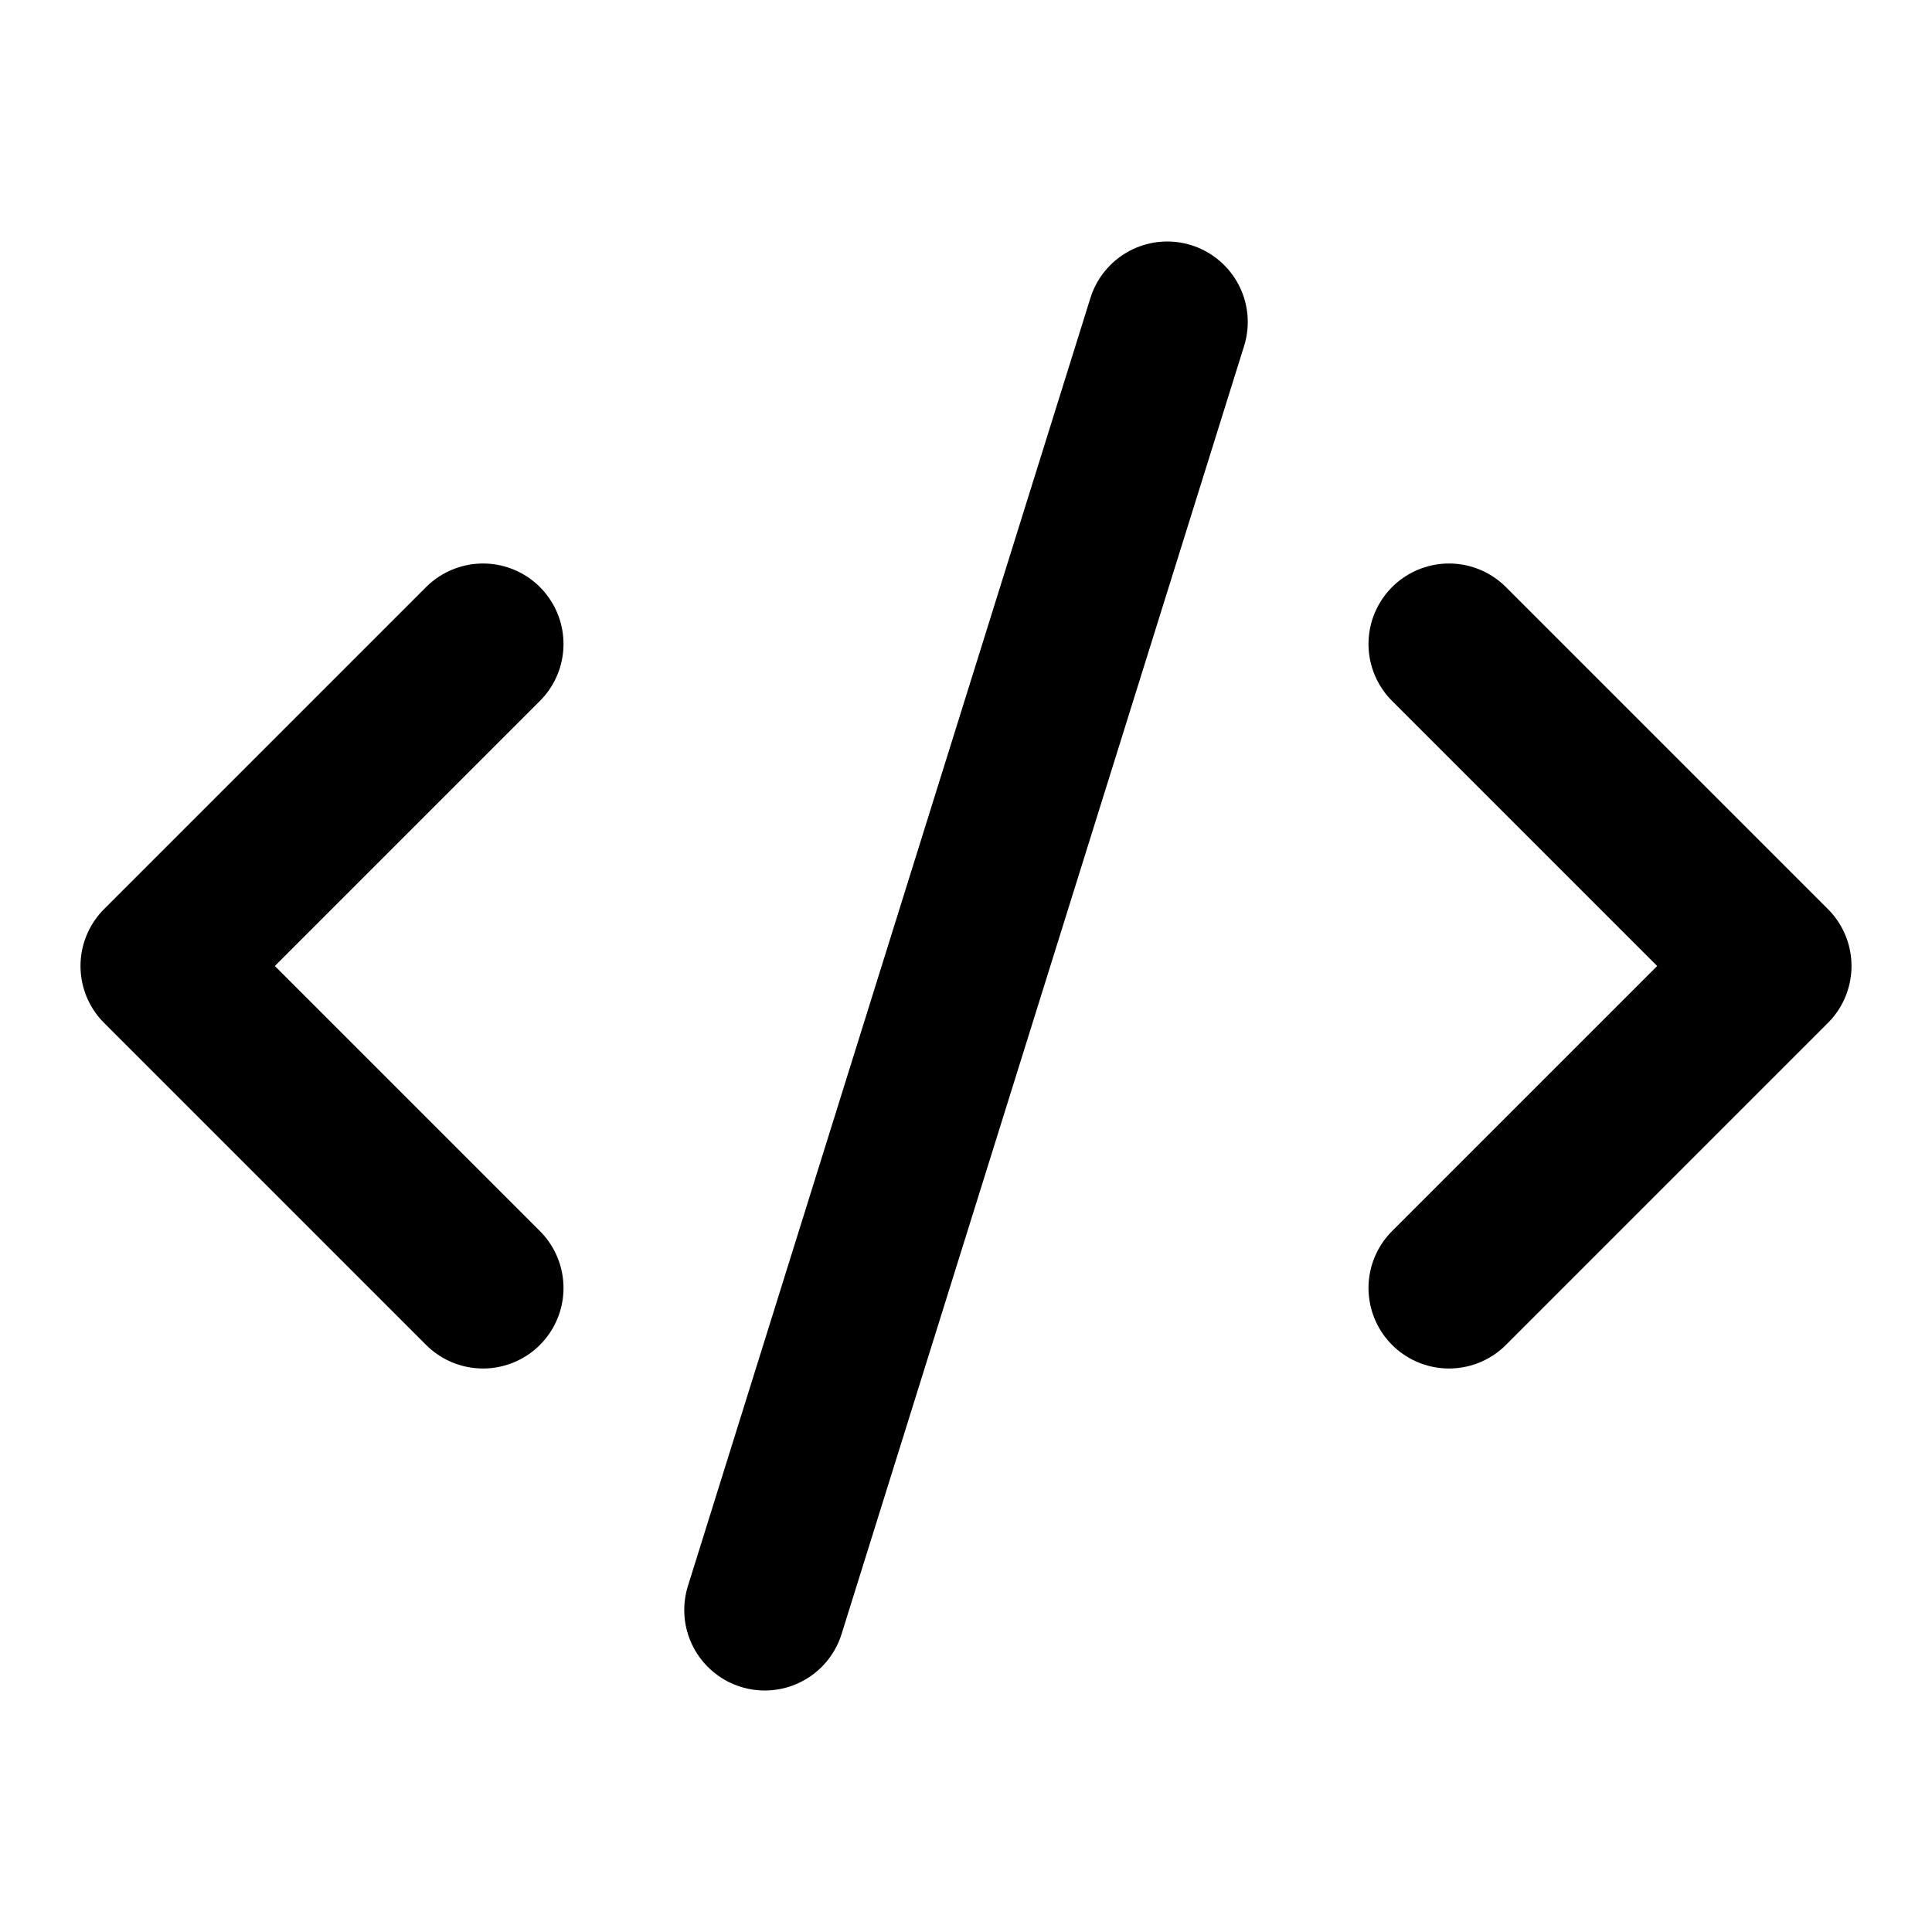
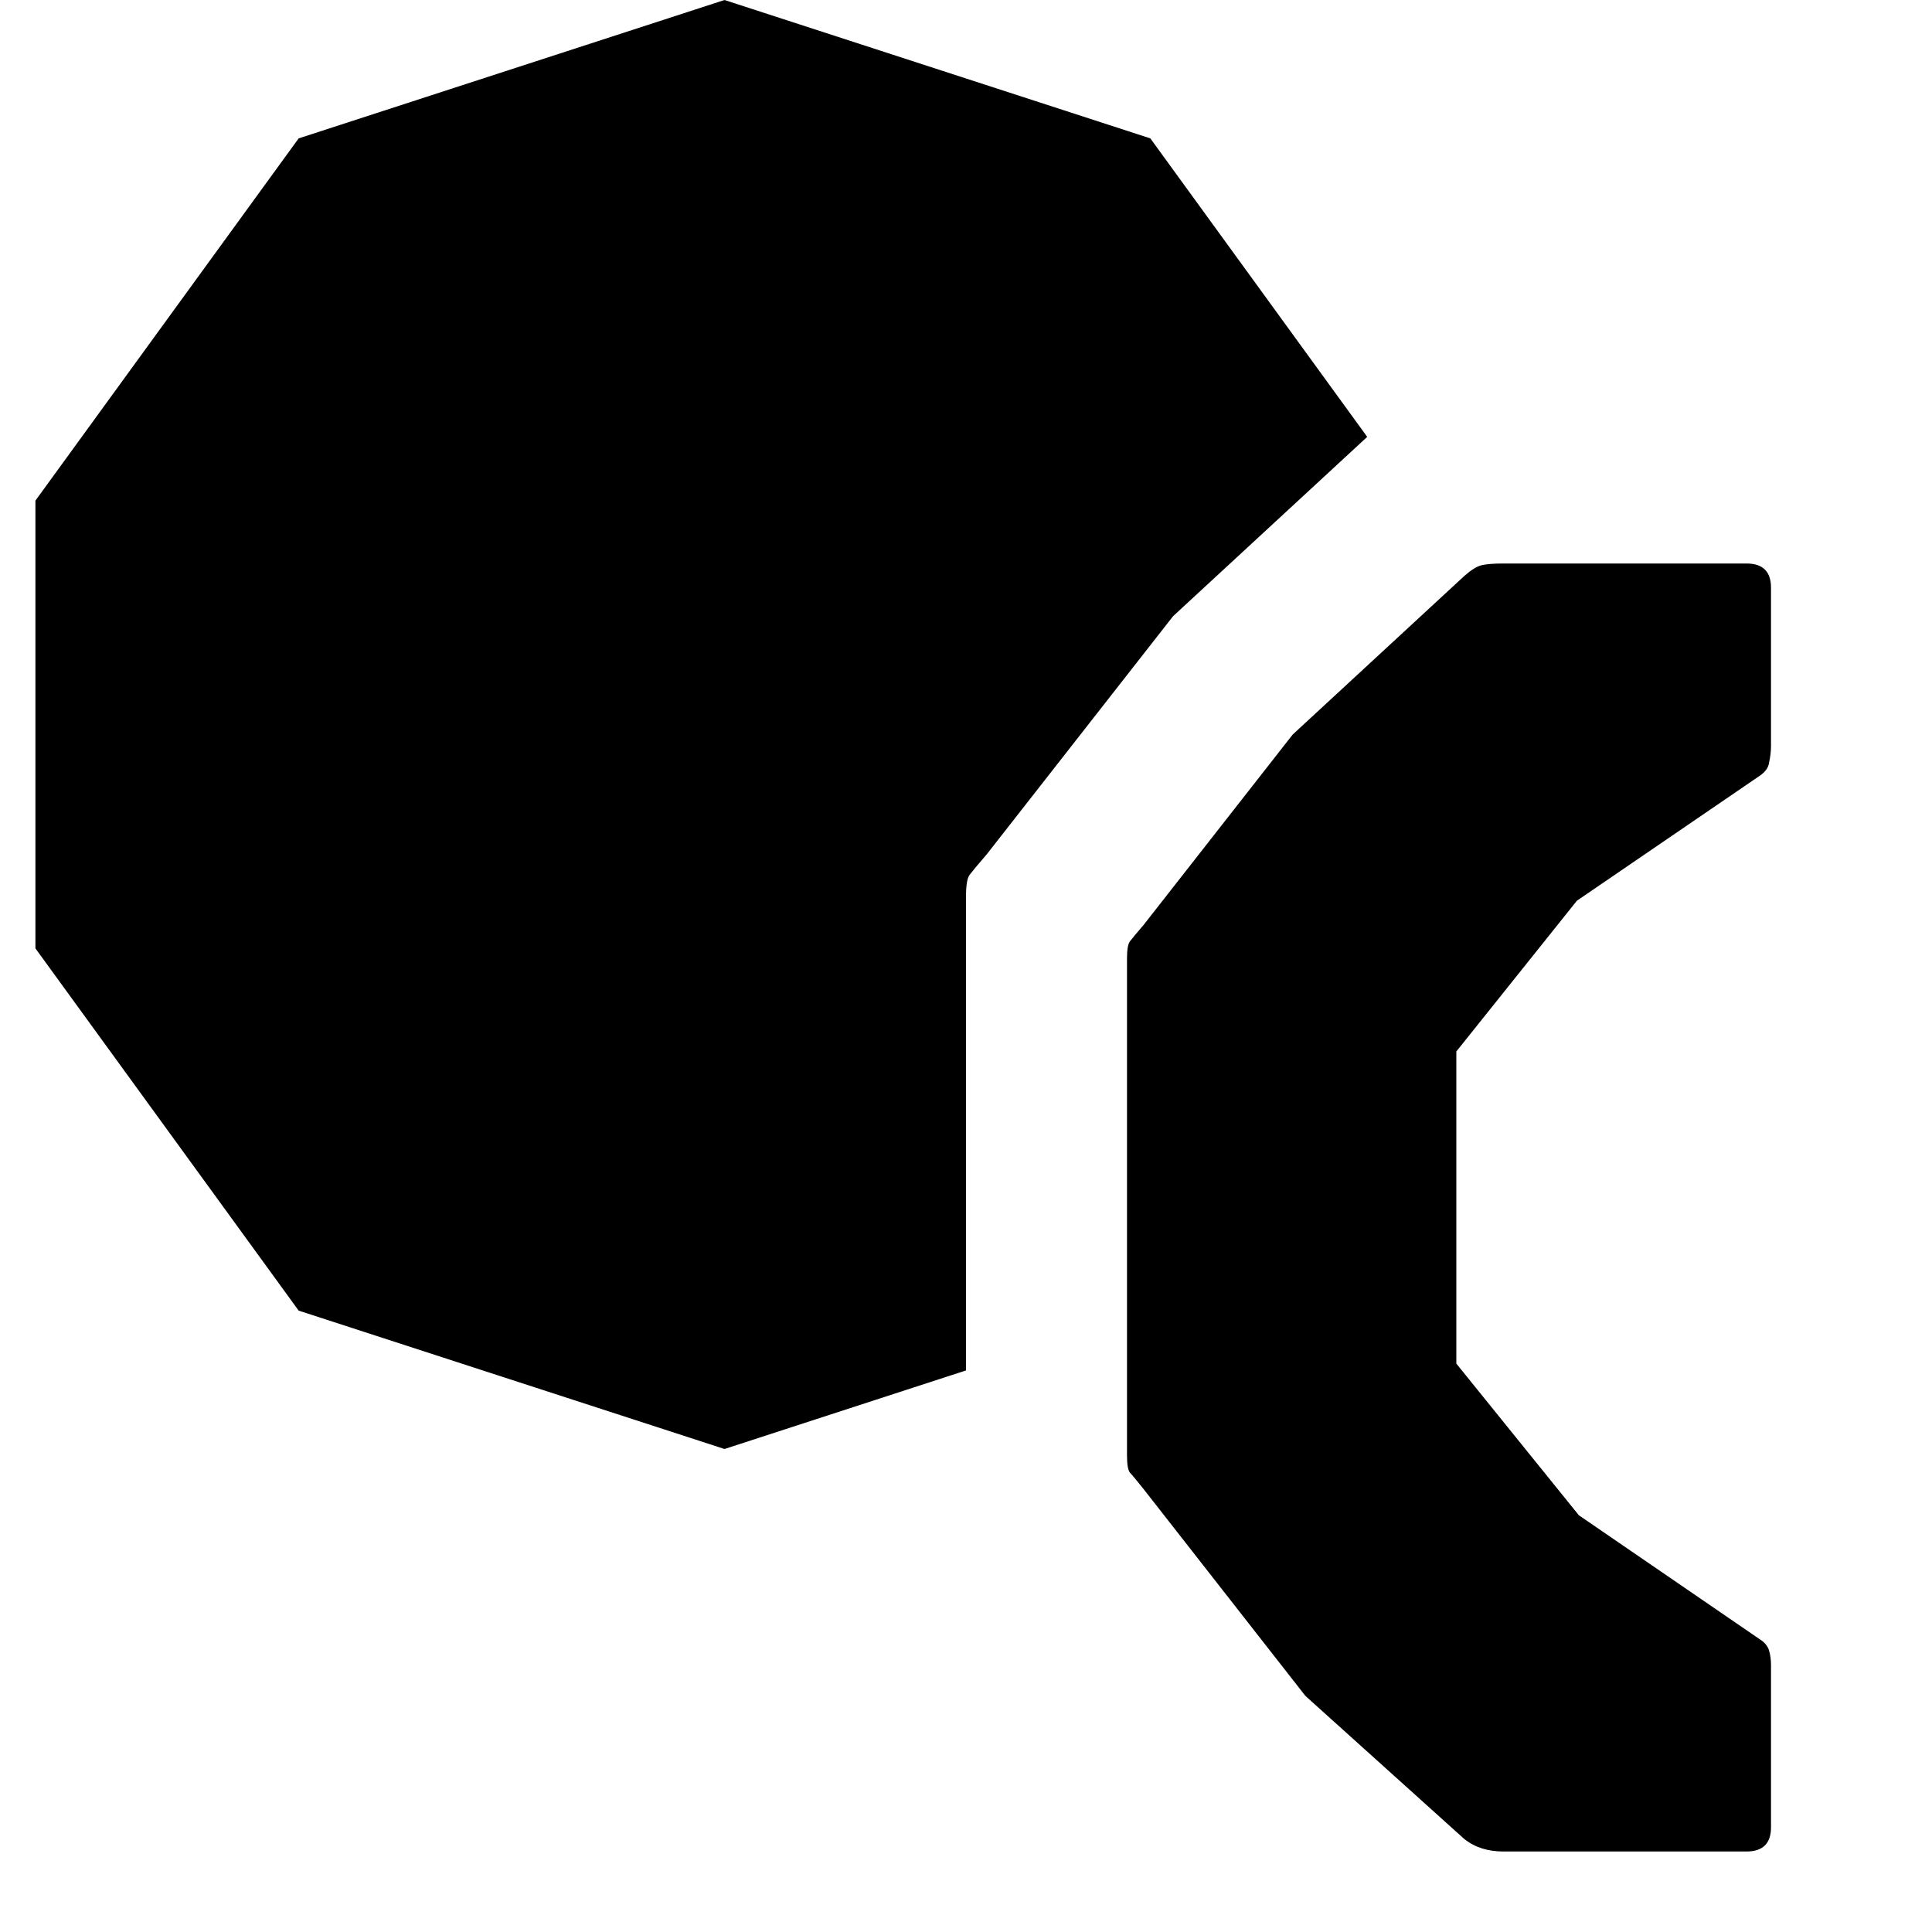
- <svg xmlns="http://www.w3.org/2000/svg" width="24" height="24" viewBox="0 0 24 24" fill="none" stroke="currentColor" stroke-width="2" stroke-linecap="round" stroke-linejoin="round">
-   <path d="m18 16 4-4-4-4" />
-   <path d="m6 8-4 4 4 4" />
-   <path d="m14.5 4-5 16" />
+ <svg xmlns="http://www.w3.org/2000/svg" width="24" height="24" viewBox="0 0 24 24" fill="none">
+   <path d="M14.29 1.719L16.984 5.427L14.572 7.655L12.259 10.611C12.147 10.741 12.076 10.826 12.046 10.866C12.015 10.906 12 10.997 12 11.137V17.024L9 18L3.71 16.281L0.44 11.781V6.219L3.71 1.719L9 0L14.29 1.719Z" fill="black" />
+   <path d="M18.676 23C18.481 23 18.319 22.948 18.189 22.844L16.216 21.067L14.207 18.499C14.118 18.387 14.061 18.319 14.037 18.295C14.012 18.263 14 18.191 14 18.079V11.909C14 11.797 14.012 11.725 14.037 11.693C14.061 11.661 14.118 11.593 14.207 11.489L16.058 9.125L18.189 7.156C18.27 7.084 18.339 7.04 18.396 7.024C18.453 7.008 18.546 7 18.676 7H21.696C21.898 7 22 7.1 22 7.3V9.269C22 9.333 21.992 9.401 21.976 9.473C21.968 9.537 21.927 9.593 21.854 9.641L19.589 11.189L18.091 13.062V16.939L19.613 18.823L21.854 20.359C21.919 20.399 21.959 20.447 21.976 20.503C21.992 20.559 22 20.619 22 20.683V22.7C22 22.9 21.898 23 21.696 23H18.676Z" fill="black" />
</svg>
